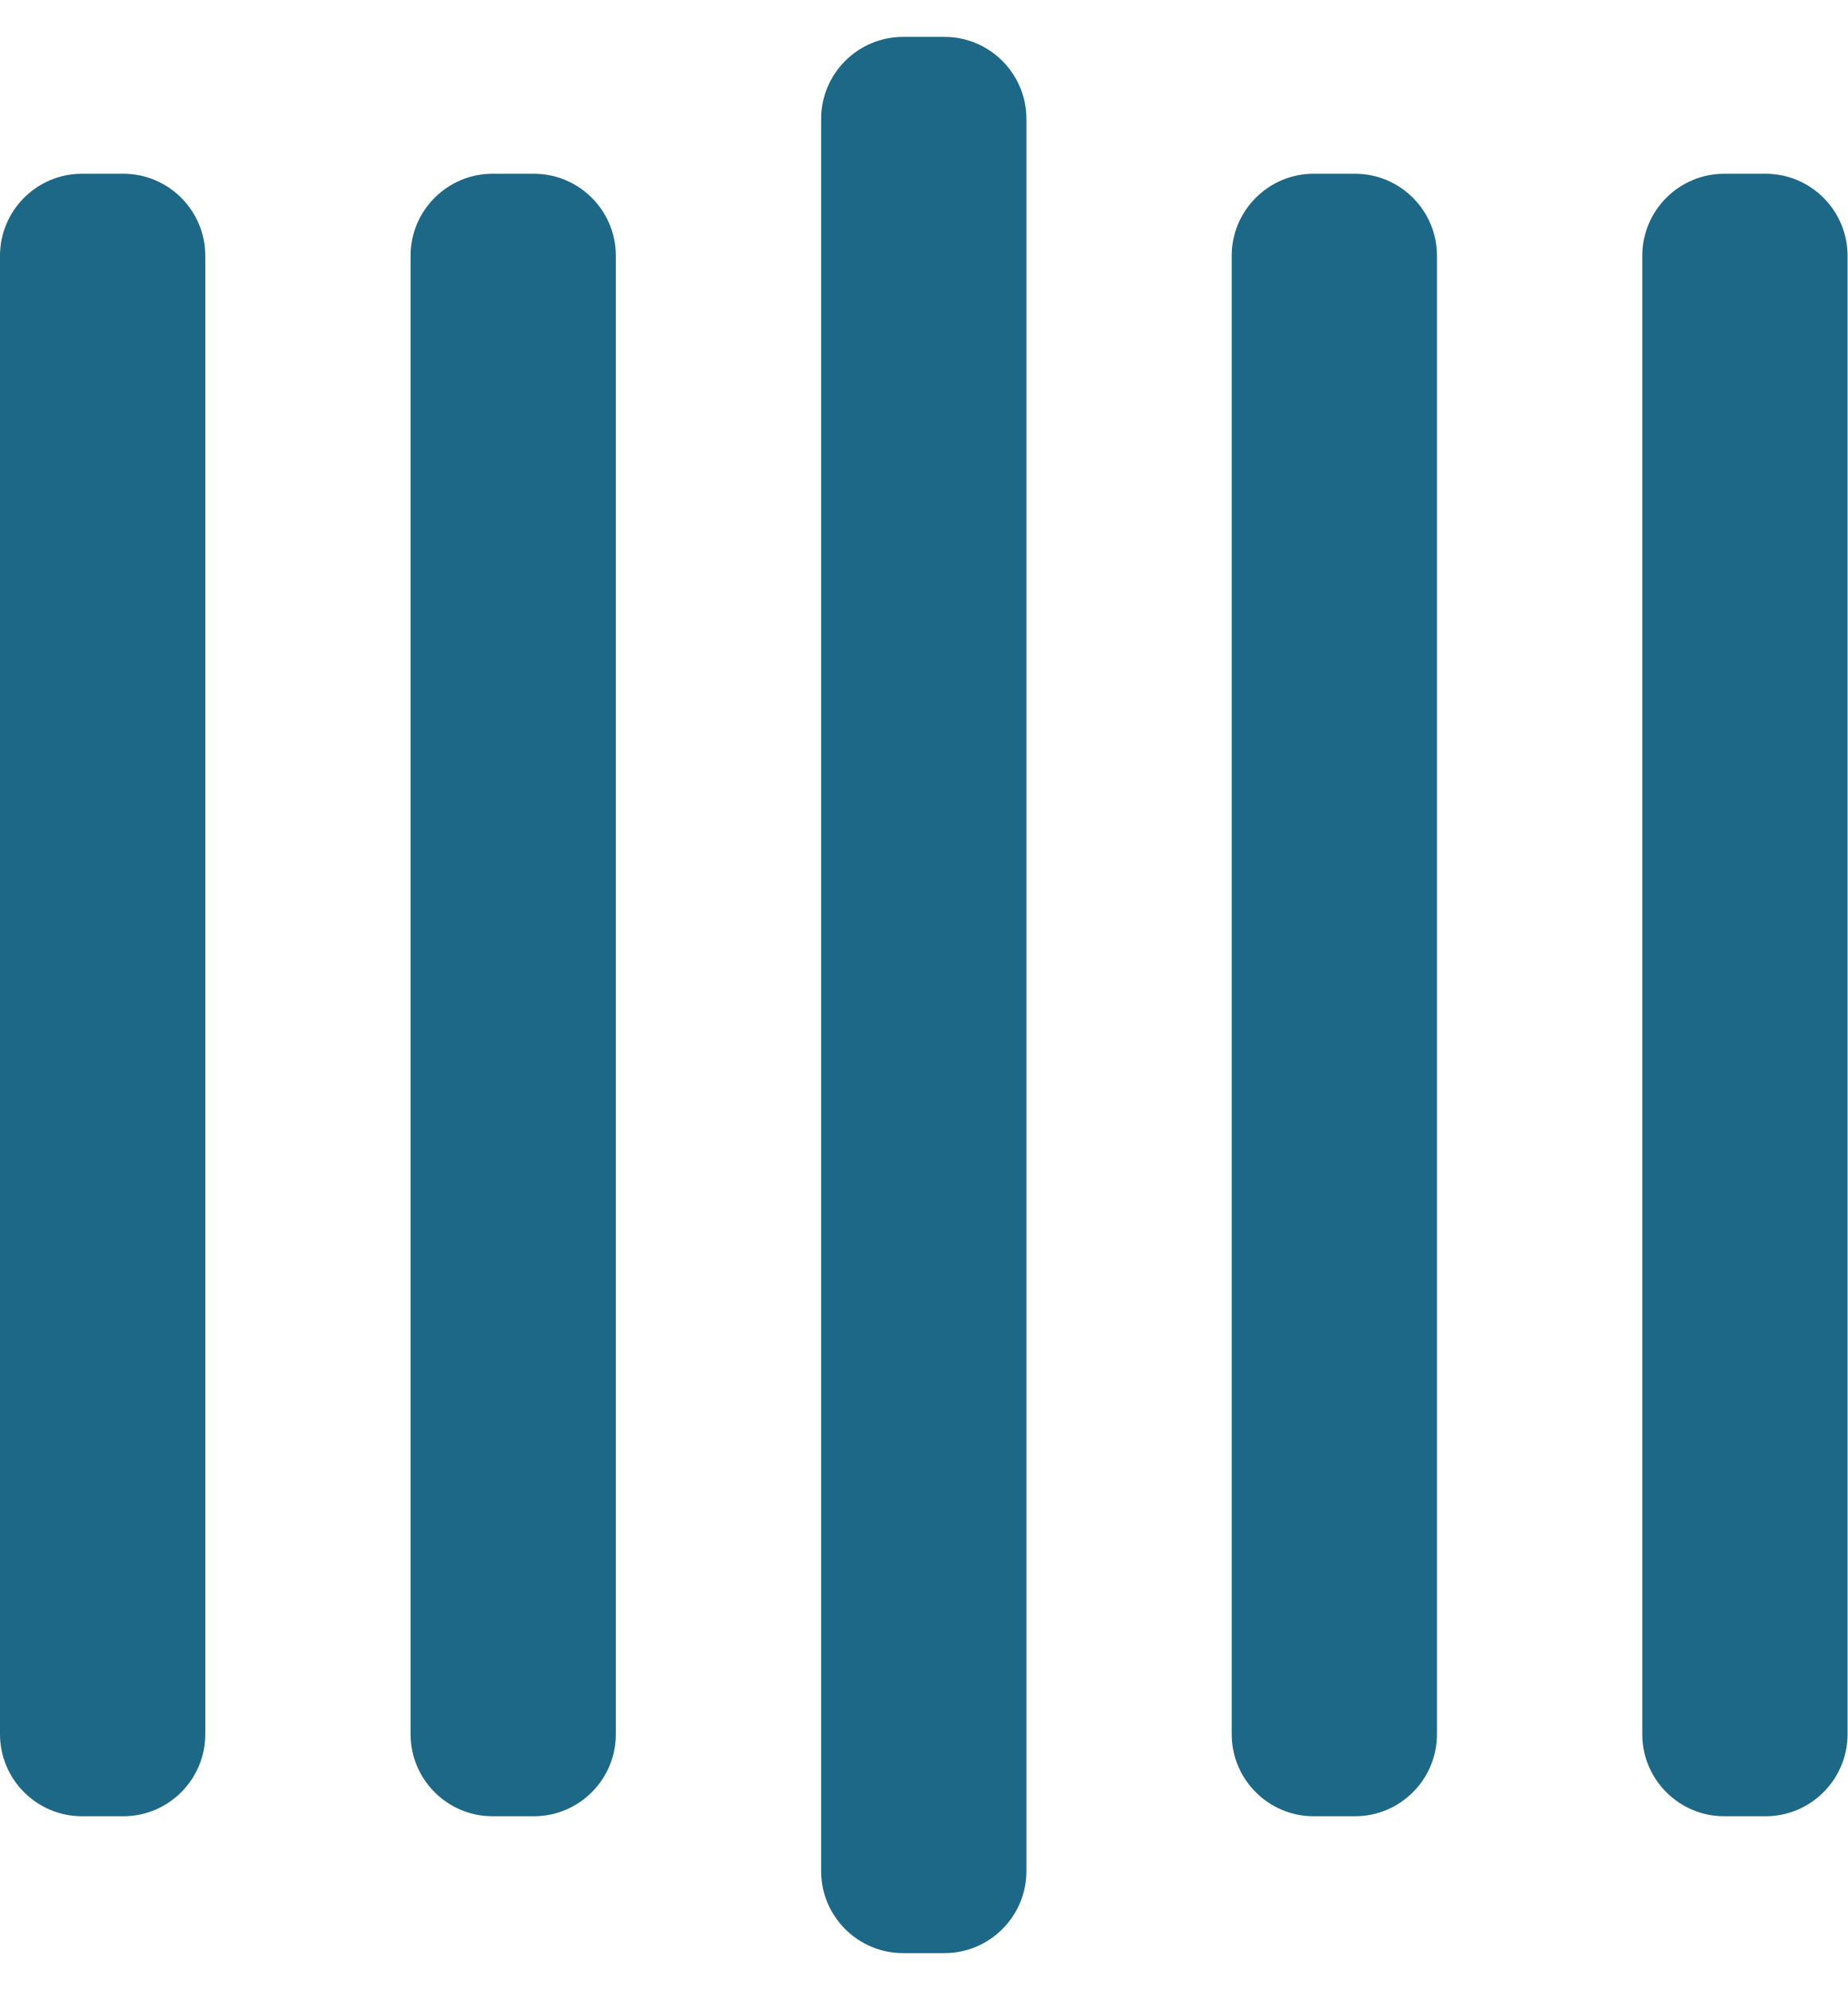
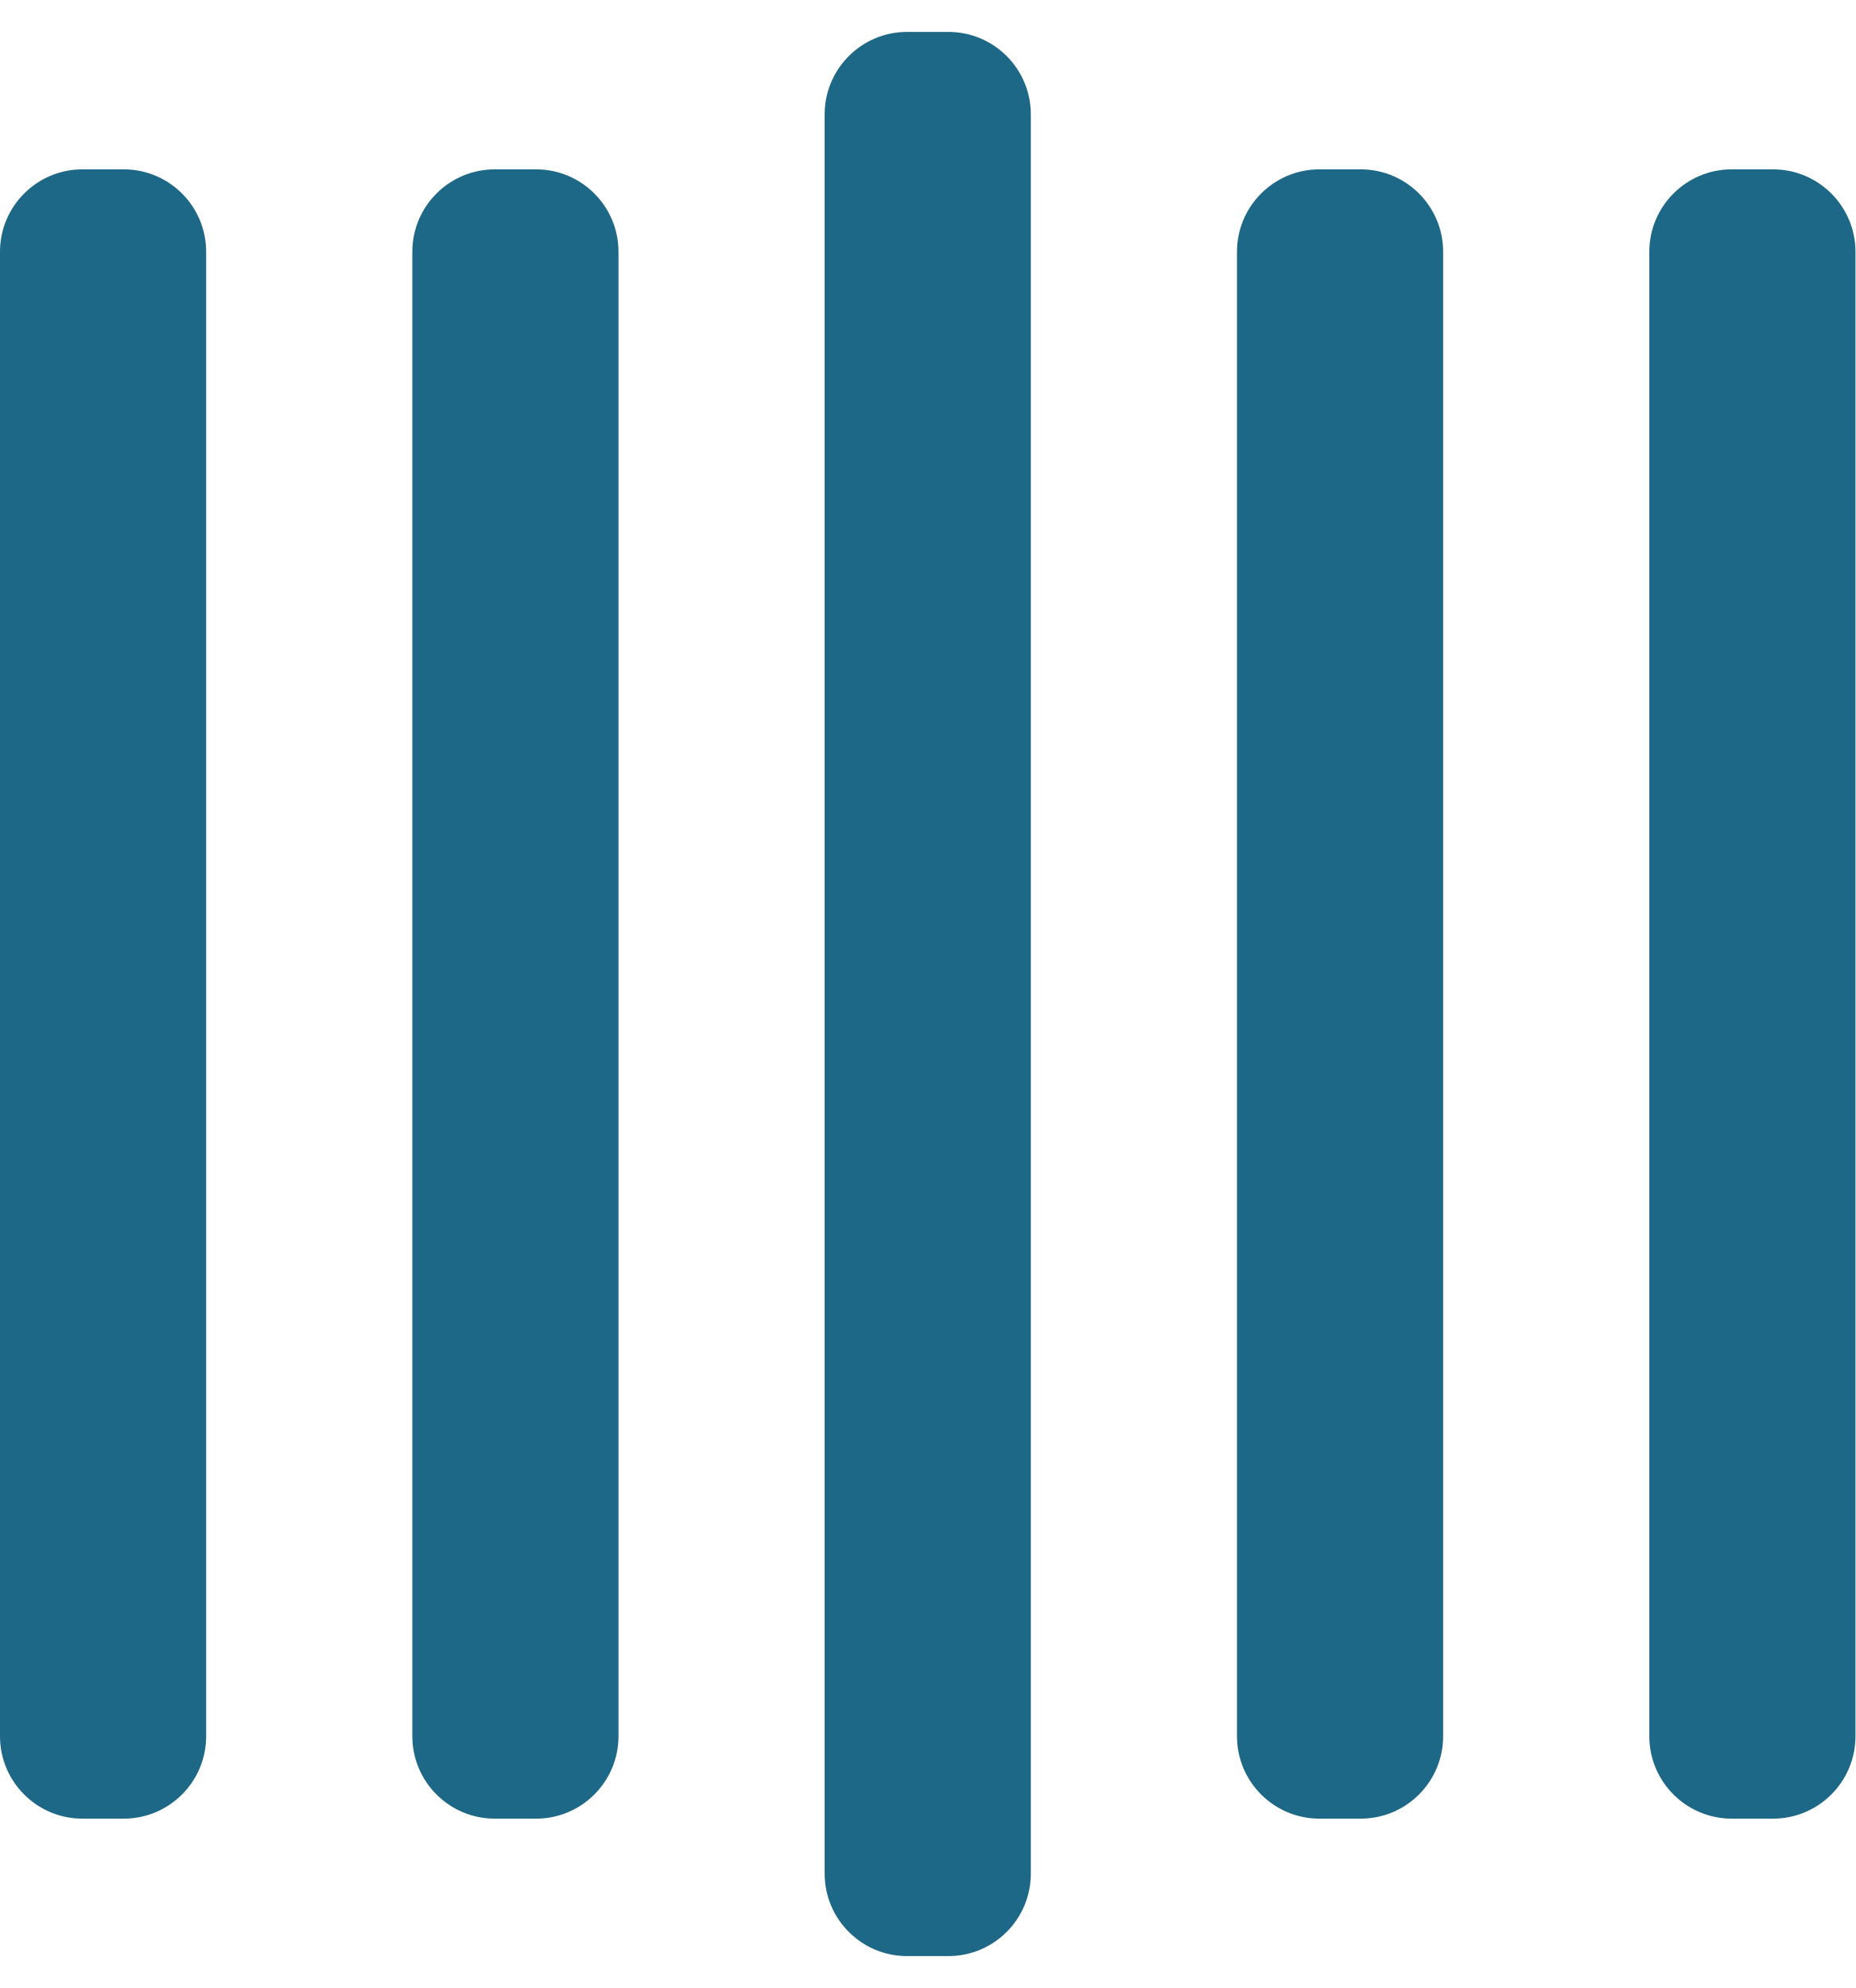
- <svg xmlns="http://www.w3.org/2000/svg" width="13" height="14" viewBox="0 0 135 140" fill="#1e6887">
+ <svg xmlns="http://www.w3.org/2000/svg" width="14" height="15" viewBox="0 0 135 140" fill="#1e6887">
  <rect y="10" width="15" height="120" rx="6">
    <animate attributeName="height" begin="0.5s" dur="1s" values="120;110;100;90;80;70;60;50;40;140;120" calcMode="linear" repeatCount="indefinite" />
    <animate attributeName="y" begin="0.5s" dur="1s" values="10;15;20;25;30;35;40;45;50;0;10" calcMode="linear" repeatCount="indefinite" />
  </rect>
  <rect x="30" y="10" width="15" height="120" rx="6">
    <animate attributeName="height" begin="0.25s" dur="1s" values="120;110;100;90;80;70;60;50;40;140;120" calcMode="linear" repeatCount="indefinite" />
    <animate attributeName="y" begin="0.25s" dur="1s" values="10;15;20;25;30;35;40;45;50;0;10" calcMode="linear" repeatCount="indefinite" />
  </rect>
  <rect x="60" width="15" height="140" rx="6">
    <animate attributeName="height" begin="0s" dur="1s" values="120;110;100;90;80;70;60;50;40;140;120" calcMode="linear" repeatCount="indefinite" />
    <animate attributeName="y" begin="0s" dur="1s" values="10;15;20;25;30;35;40;45;50;0;10" calcMode="linear" repeatCount="indefinite" />
  </rect>
  <rect x="90" y="10" width="15" height="120" rx="6">
    <animate attributeName="height" begin="0.25s" dur="1s" values="120;110;100;90;80;70;60;50;40;140;120" calcMode="linear" repeatCount="indefinite" />
    <animate attributeName="y" begin="0.25s" dur="1s" values="10;15;20;25;30;35;40;45;50;0;10" calcMode="linear" repeatCount="indefinite" />
  </rect>
  <rect x="120" y="10" width="15" height="120" rx="6">
    <animate attributeName="height" begin="0.5s" dur="1s" values="120;110;100;90;80;70;60;50;40;140;120" calcMode="linear" repeatCount="indefinite" />
    <animate attributeName="y" begin="0.5s" dur="1s" values="10;15;20;25;30;35;40;45;50;0;10" calcMode="linear" repeatCount="indefinite" />
  </rect>
</svg>
